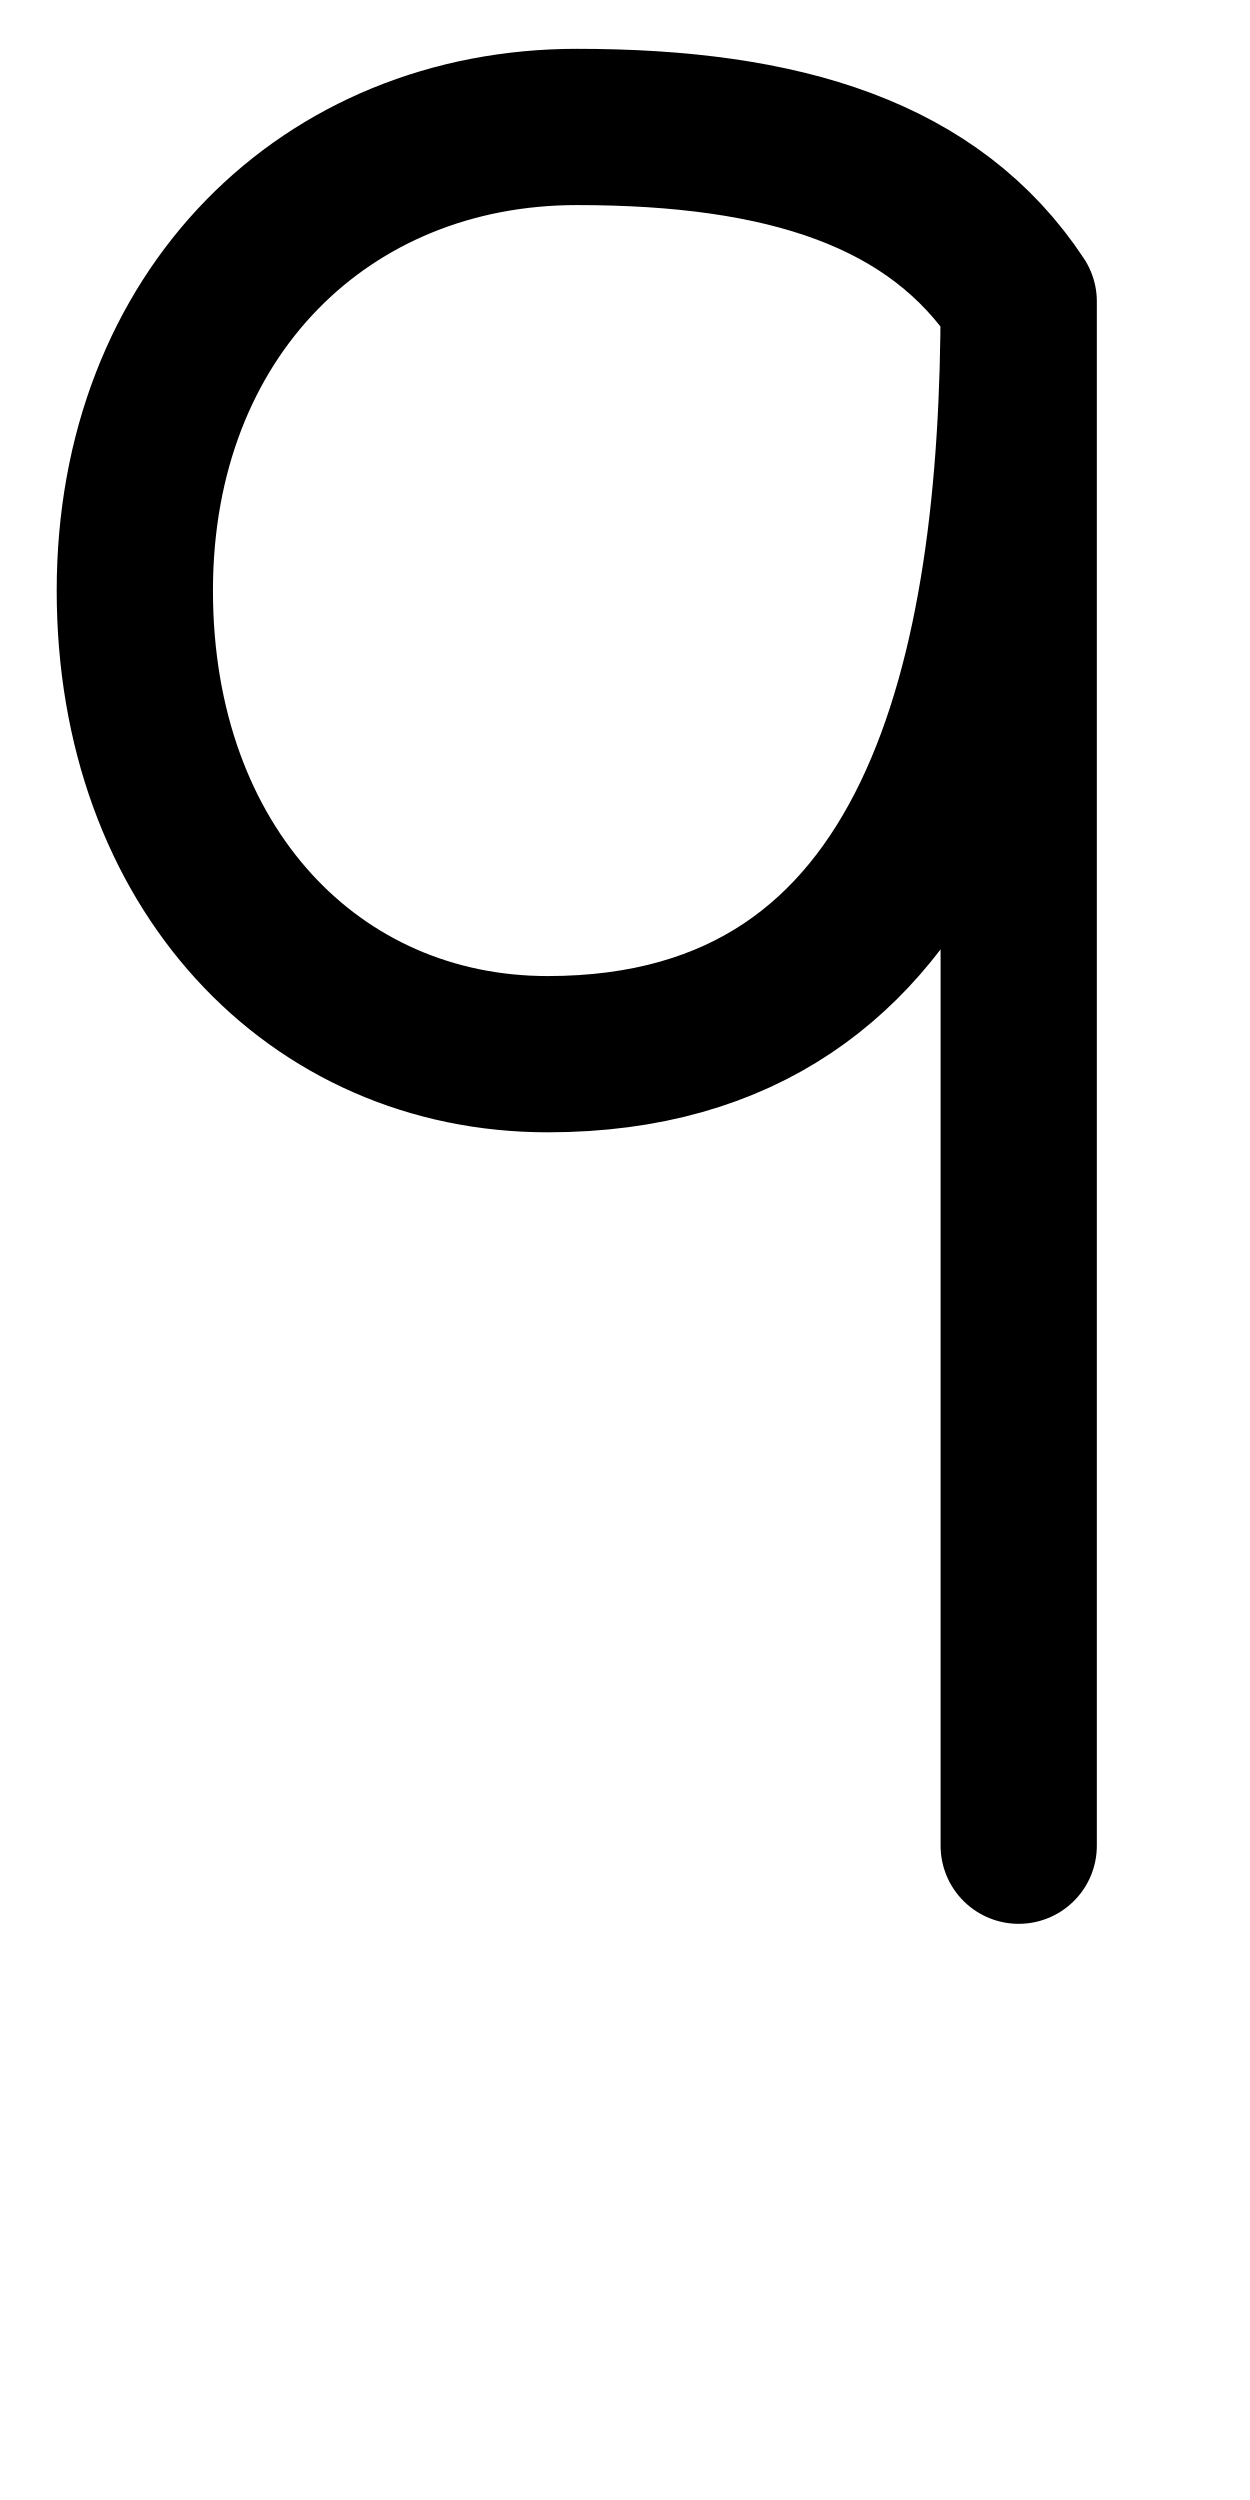
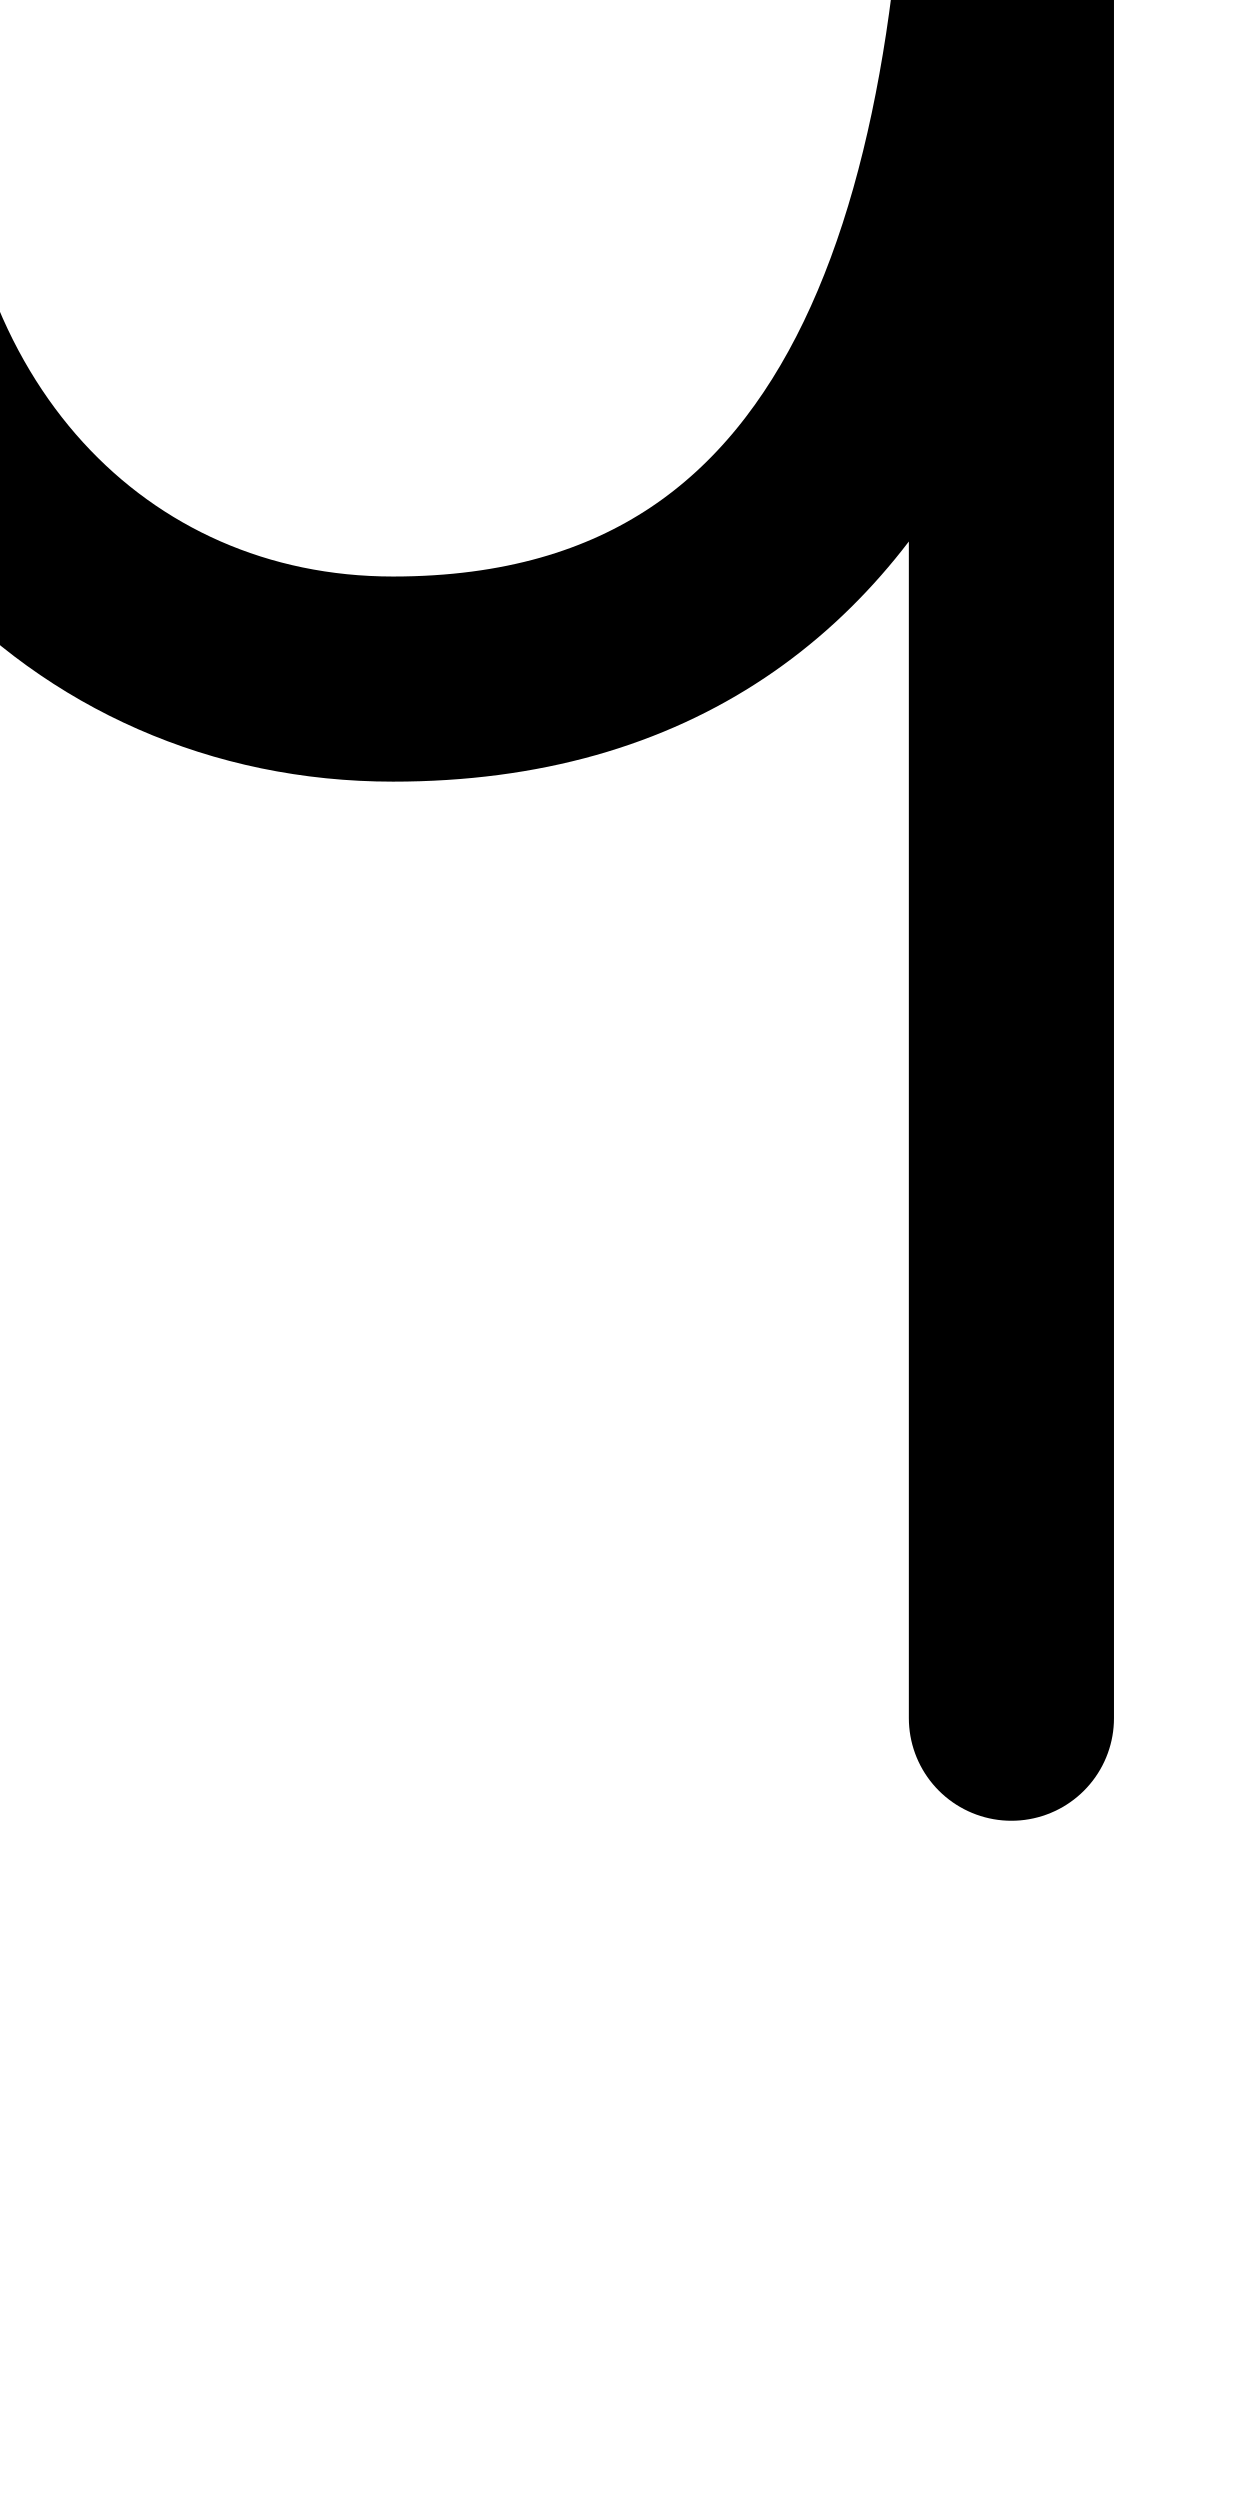
- <svg xmlns="http://www.w3.org/2000/svg" version="1.1" viewBox="-10 0 1024 2048" id="svg2" width="1024" height="2048">
+ <svg xmlns="http://www.w3.org/2000/svg" version="1.1" viewBox="-10 0 500 1000" id="svg2" width="500" height="1000">
  <defs id="defs10" />
  <g id="g4720" transform="matrix(1.0663,0,0,-1.0663,68.33568,1499.684)" style="opacity:0.451" />
  <g transform="matrix(1,0,0,-1,0,1418)" id="g4" />
-   <path style="fill:none;fill-rule:evenodd;stroke:#000000;stroke-width:128;stroke-linecap:round;stroke-linejoin:round;stroke-miterlimit:4;stroke-dasharray:none;stroke-opacity:1" d="M 824.53,247.011 C 755.478,142.477 632.844,104 462.491,104 257.427,104 100.452,256.422 100.452,483.795 c 0,227.373 147.139,379.795 338.174,379.795 322.616,0 385.903,-315.194 385.903,-616.579 l 0,1264.989" id="path4139" />
+   <path style="fill:none;fill-rule:evenodd;stroke:#000000;stroke-width:82.051;stroke-linecap:round;stroke-linejoin:round;stroke-miterlimit:4;stroke-dasharray:none;stroke-opacity:1" d="m 394.567,-123.608 c -44.264,-67.009 -122.876,-91.674 -232.076,-91.674 -131.451,0 -232.076,97.706 -232.076,243.458 0,145.752 94.319,243.458 216.778,243.458 206.805,0 247.374,-202.047 247.374,-395.242 V 687.282" id="path4139" />
</svg>
